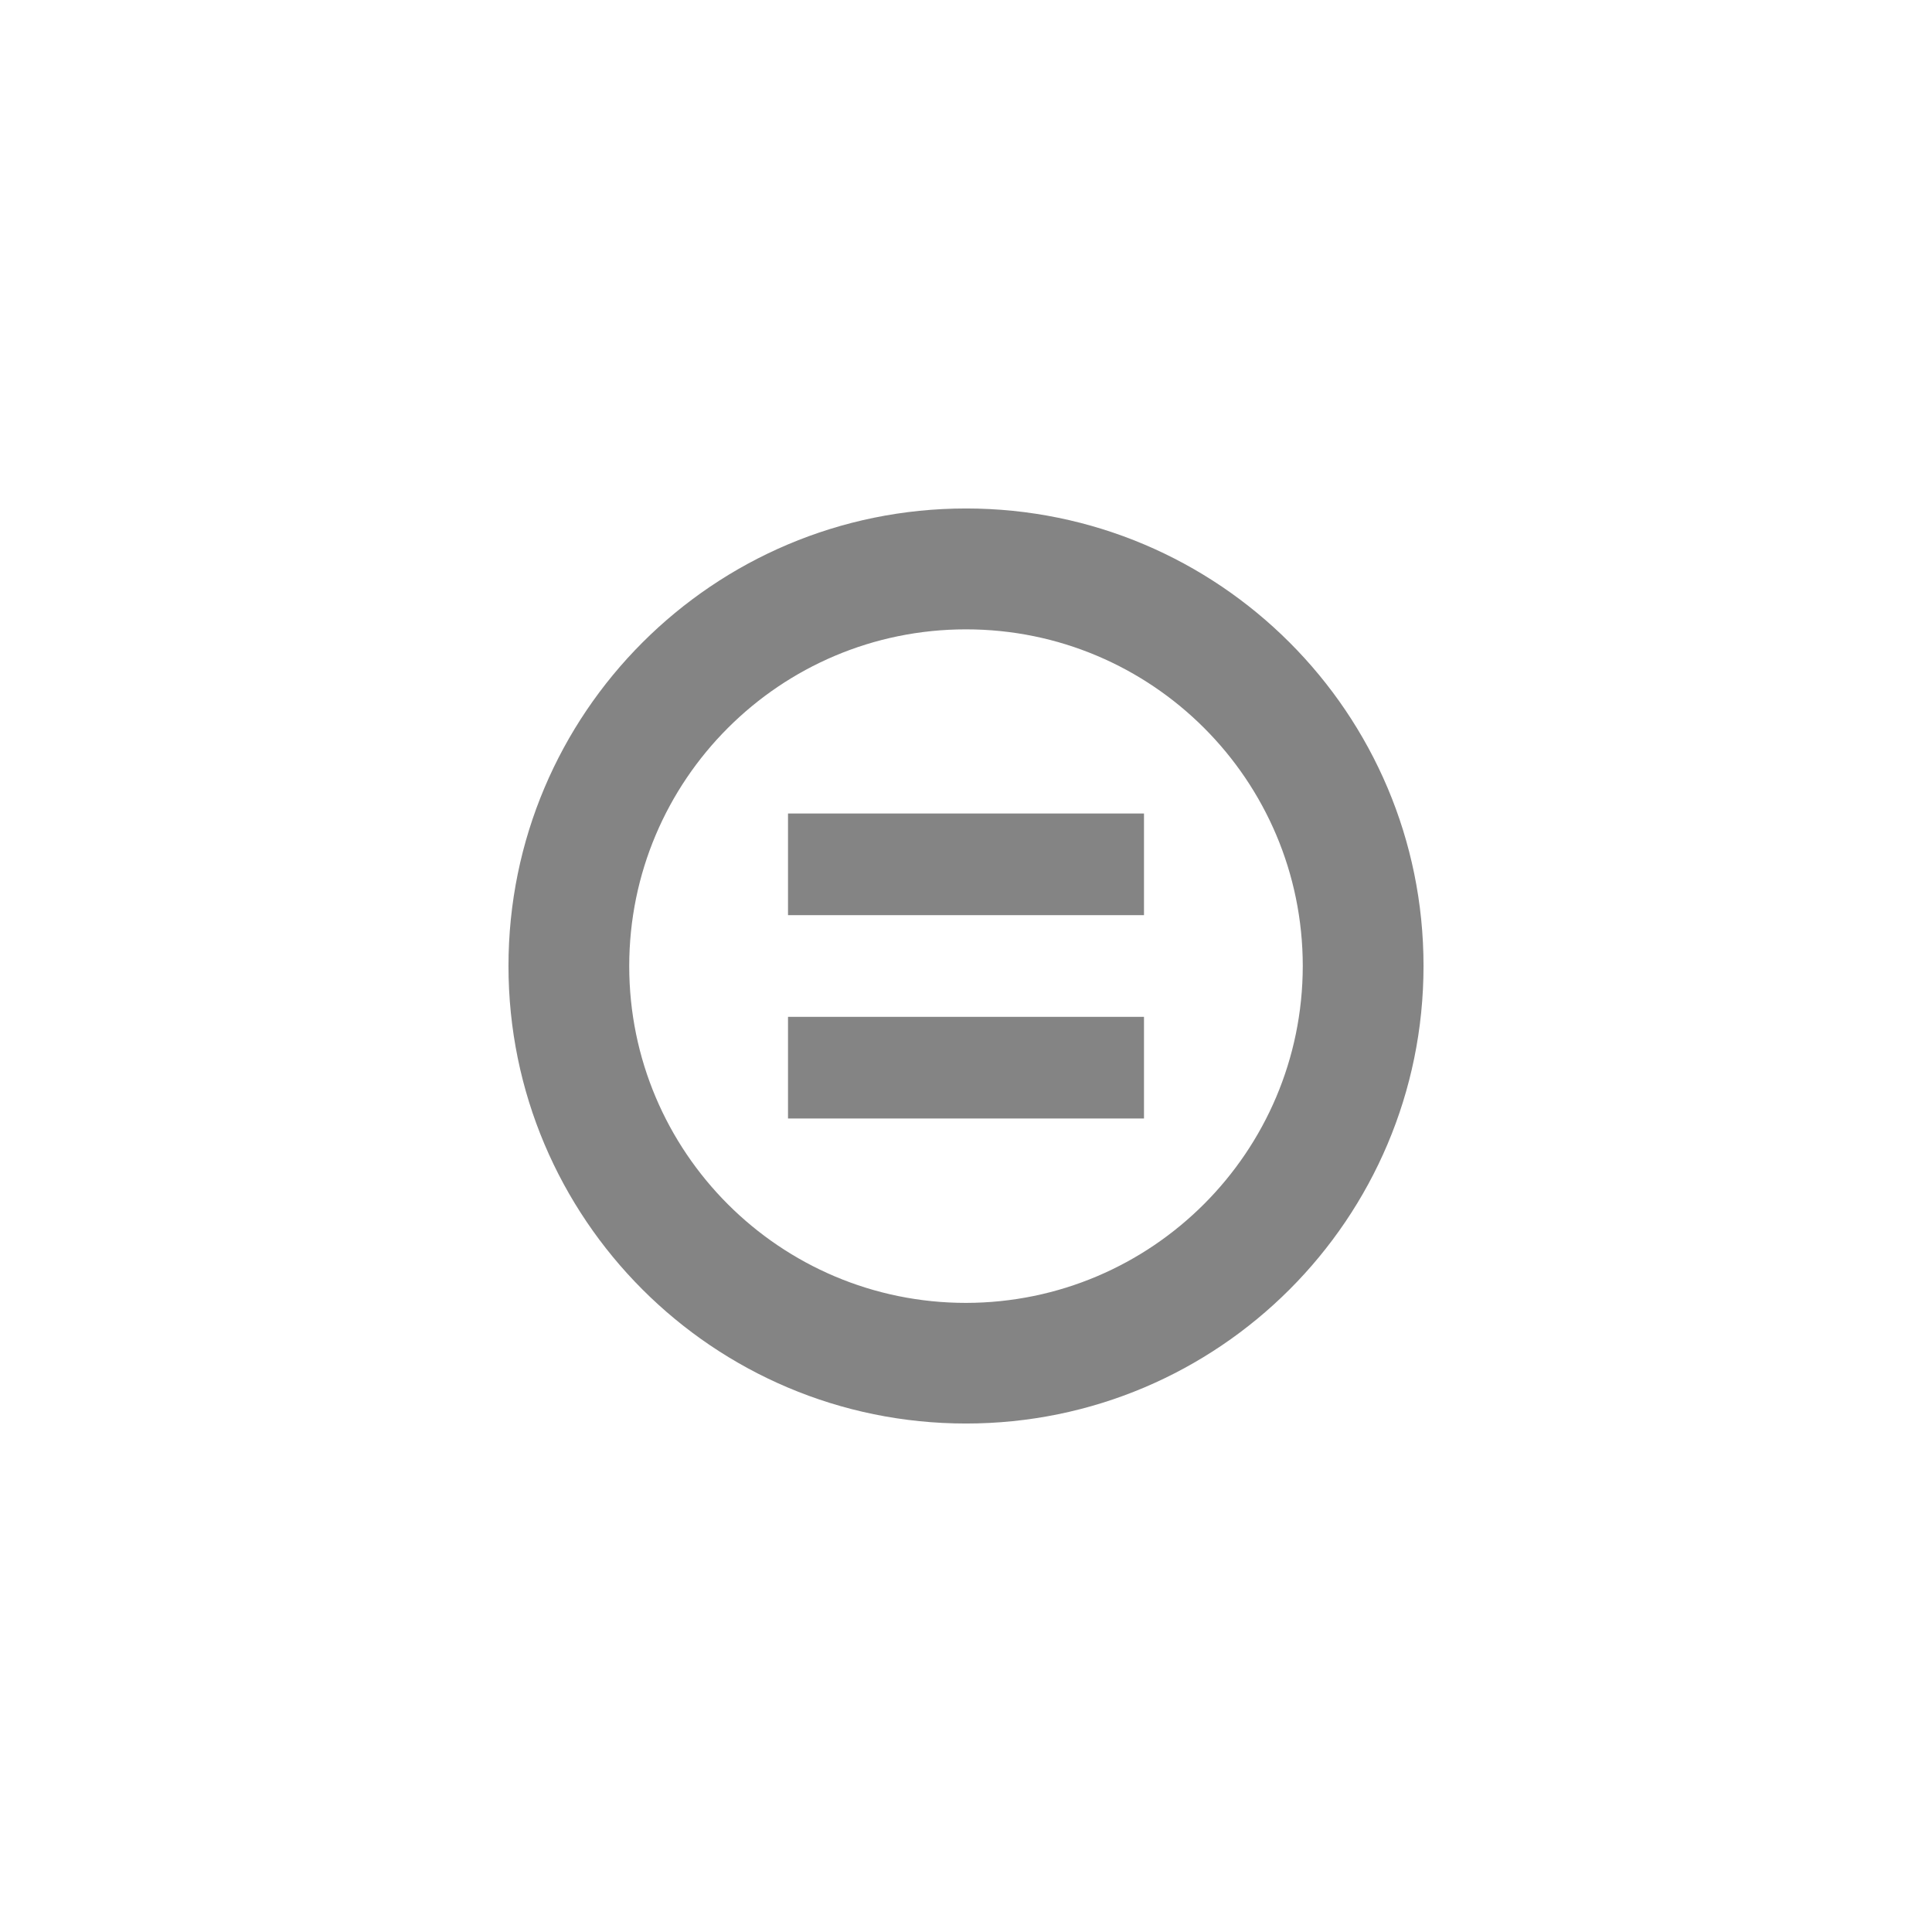
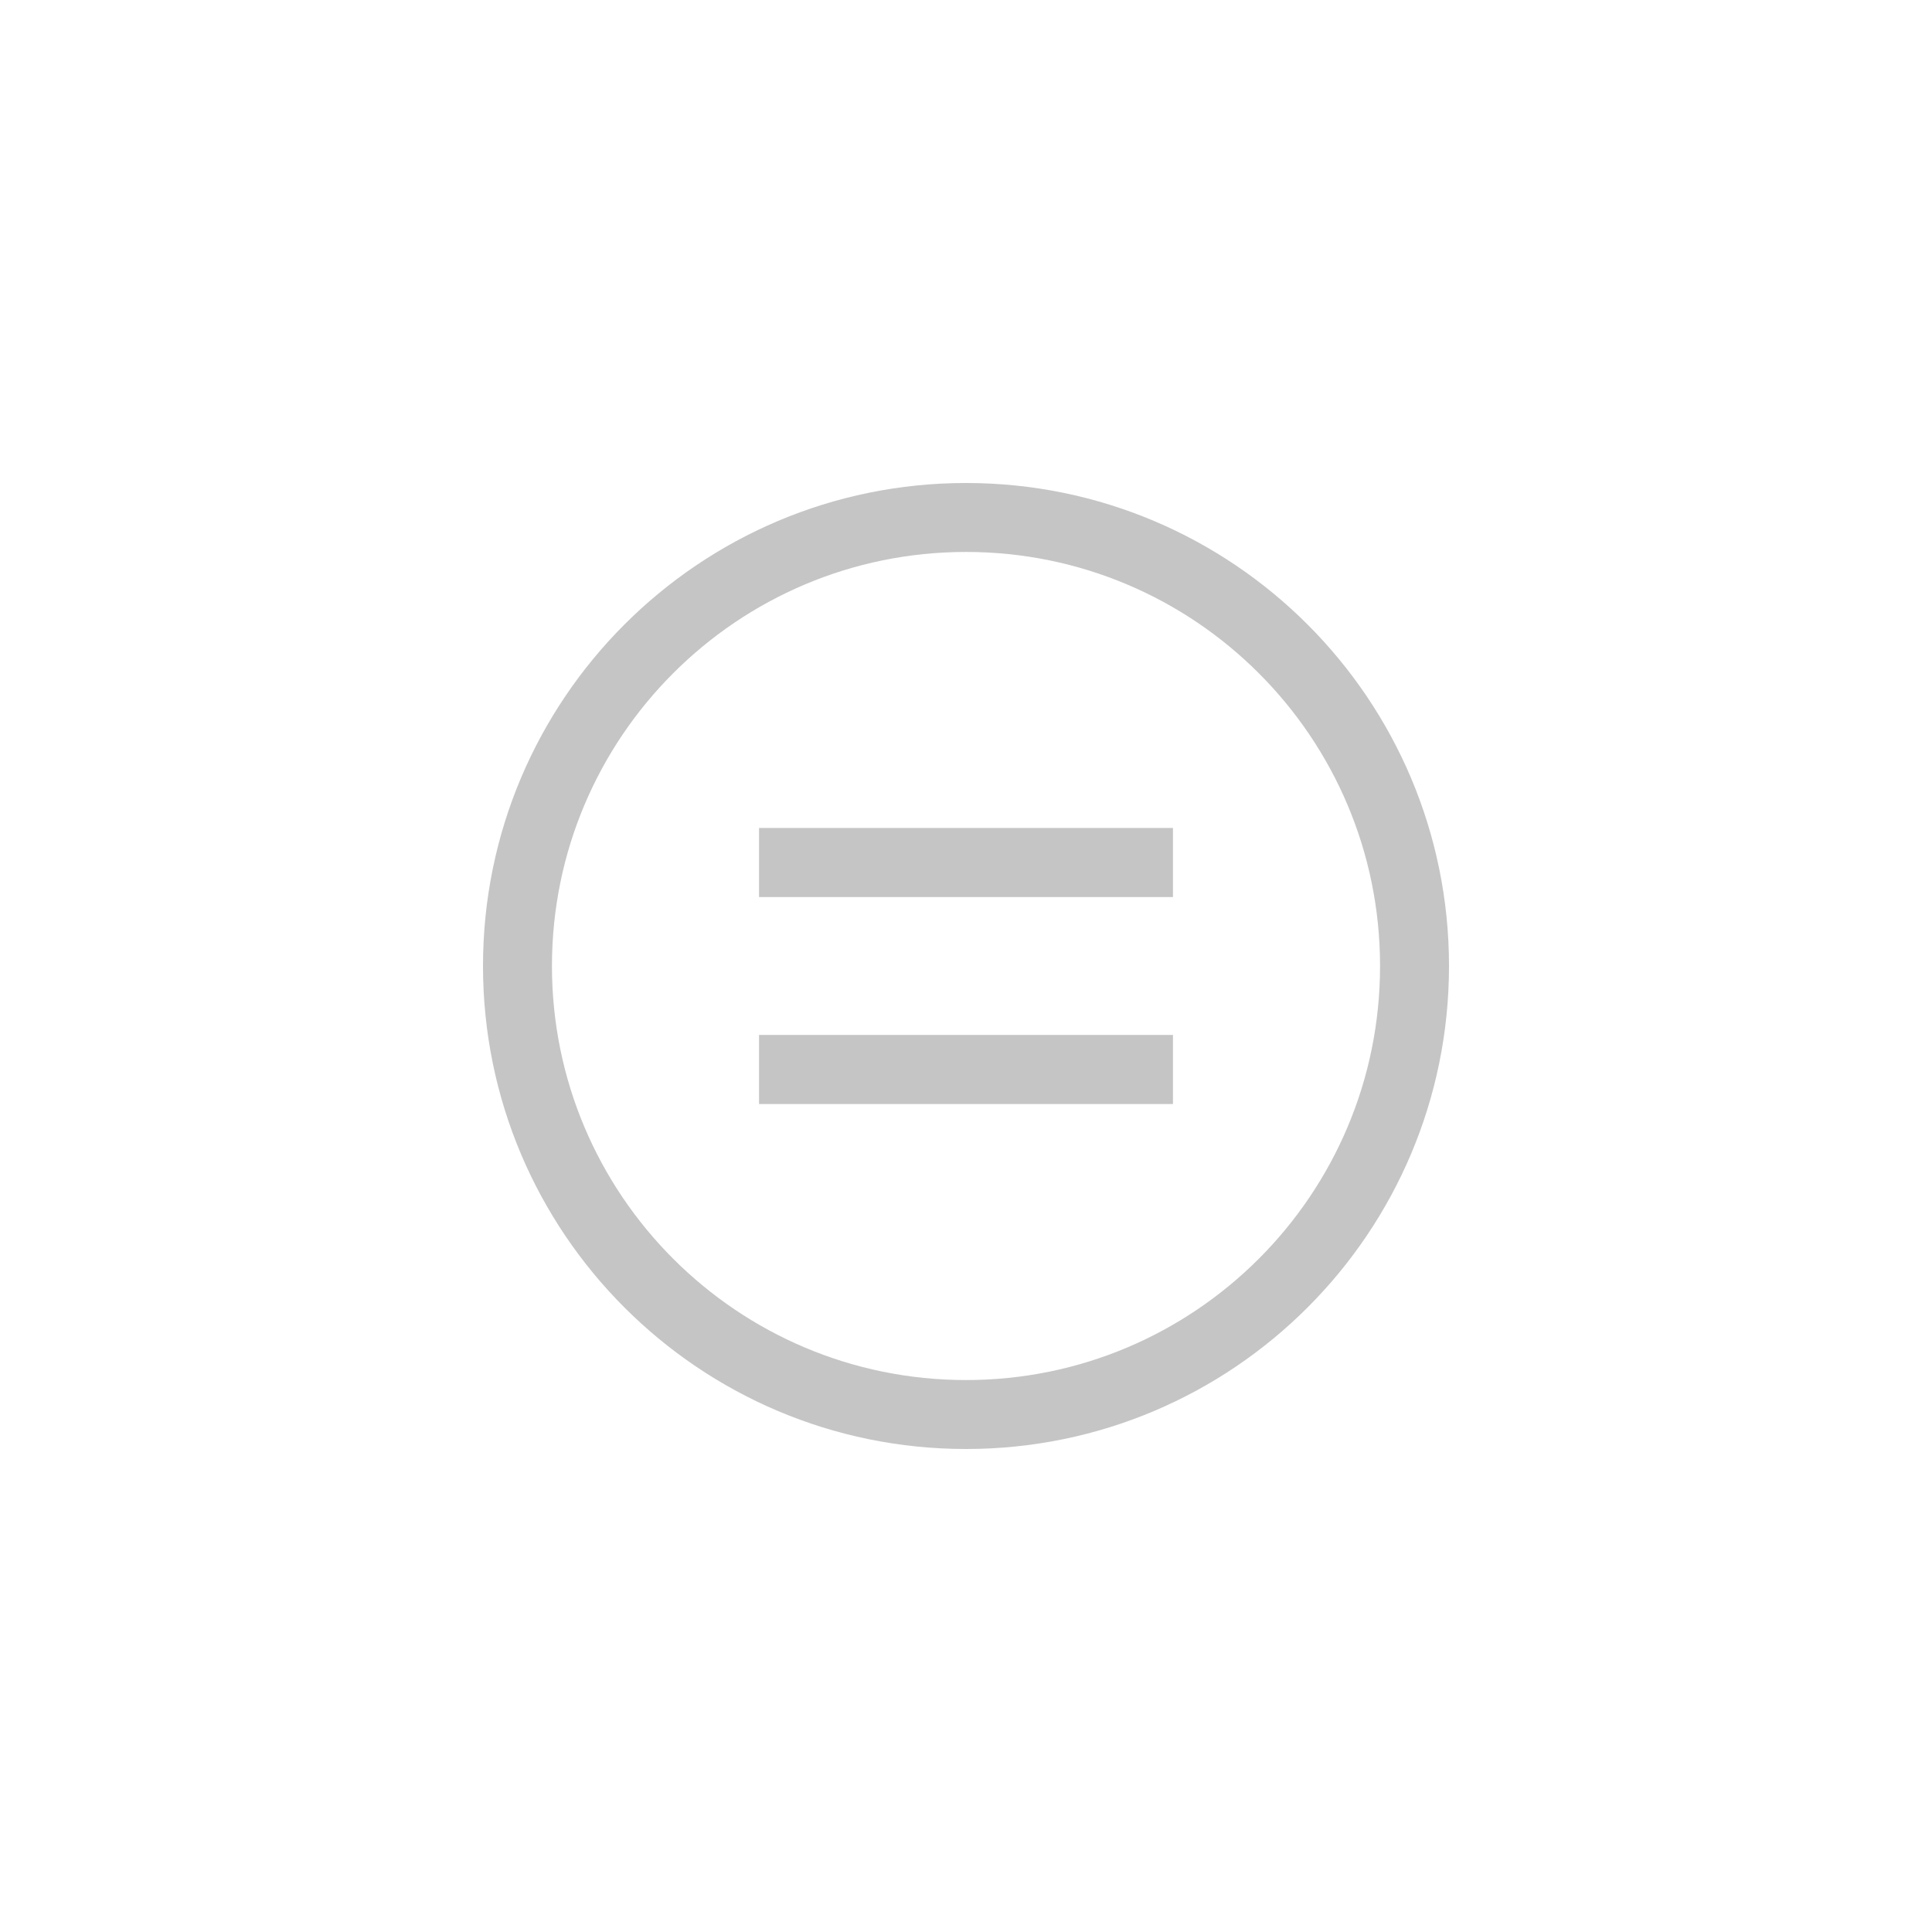
- <svg xmlns="http://www.w3.org/2000/svg" viewBox="0 0 16 16">
-   <defs>
-     <style>.icon-canvas-transparent,.icon-vs-out{fill:#f6f6f6;}.icon-canvas-transparent{opacity:0;}.icon-disabled-grey{fill:#848484;}</style>
-   </defs>
-   <g id="canvas">
-     <path class="icon-canvas-transparent" d="M16,0V16H0V0Z" />
-   </g>
-   <g id="outline" style="display: none;">
-     <path class="icon-vs-out" d="M12.632,8A4.632,4.632,0,1,1,8,3.368,4.638,4.638,0,0,1,12.632,8Z" />
-   </g>
-   <g id="iconBg">
-     <path class="icon-disabled-grey" d="M6.526,8.421H9.474v.842H6.526ZM11.789,8A3.789,3.789,0,1,1,8,4.211,3.788,3.788,0,0,1,11.789,8Zm-1,0A2.789,2.789,0,1,0,8,10.79,2.793,2.793,0,0,0,10.789,8ZM6.526,7.579H9.474V6.737H6.526Z" />
-   </g>
+ <svg xmlns="http://www.w3.org/2000/svg" width="16" height="16" viewBox="0 0 16 16" fill="none">
+   <path fill-rule="evenodd" clip-rule="evenodd" d="M8 11.429C9.894 11.429 11.429 9.894 11.429 8C11.429 6.106 9.894 4.571 8 4.571C6.106 4.571 4.571 6.106 4.571 8C4.571 9.894 6.106 11.429 8 11.429ZM8 12C10.209 12 12 10.209 12 8C12 5.791 10.209 4 8 4C5.791 4 4 5.791 4 8C4 10.209 5.791 12 8 12ZM9.714 6.857V7.429H6.286V6.857H9.714ZM9.714 9.143V8.571H6.286V9.143H9.714Z" fill="#C5C5C5" />
</svg>
